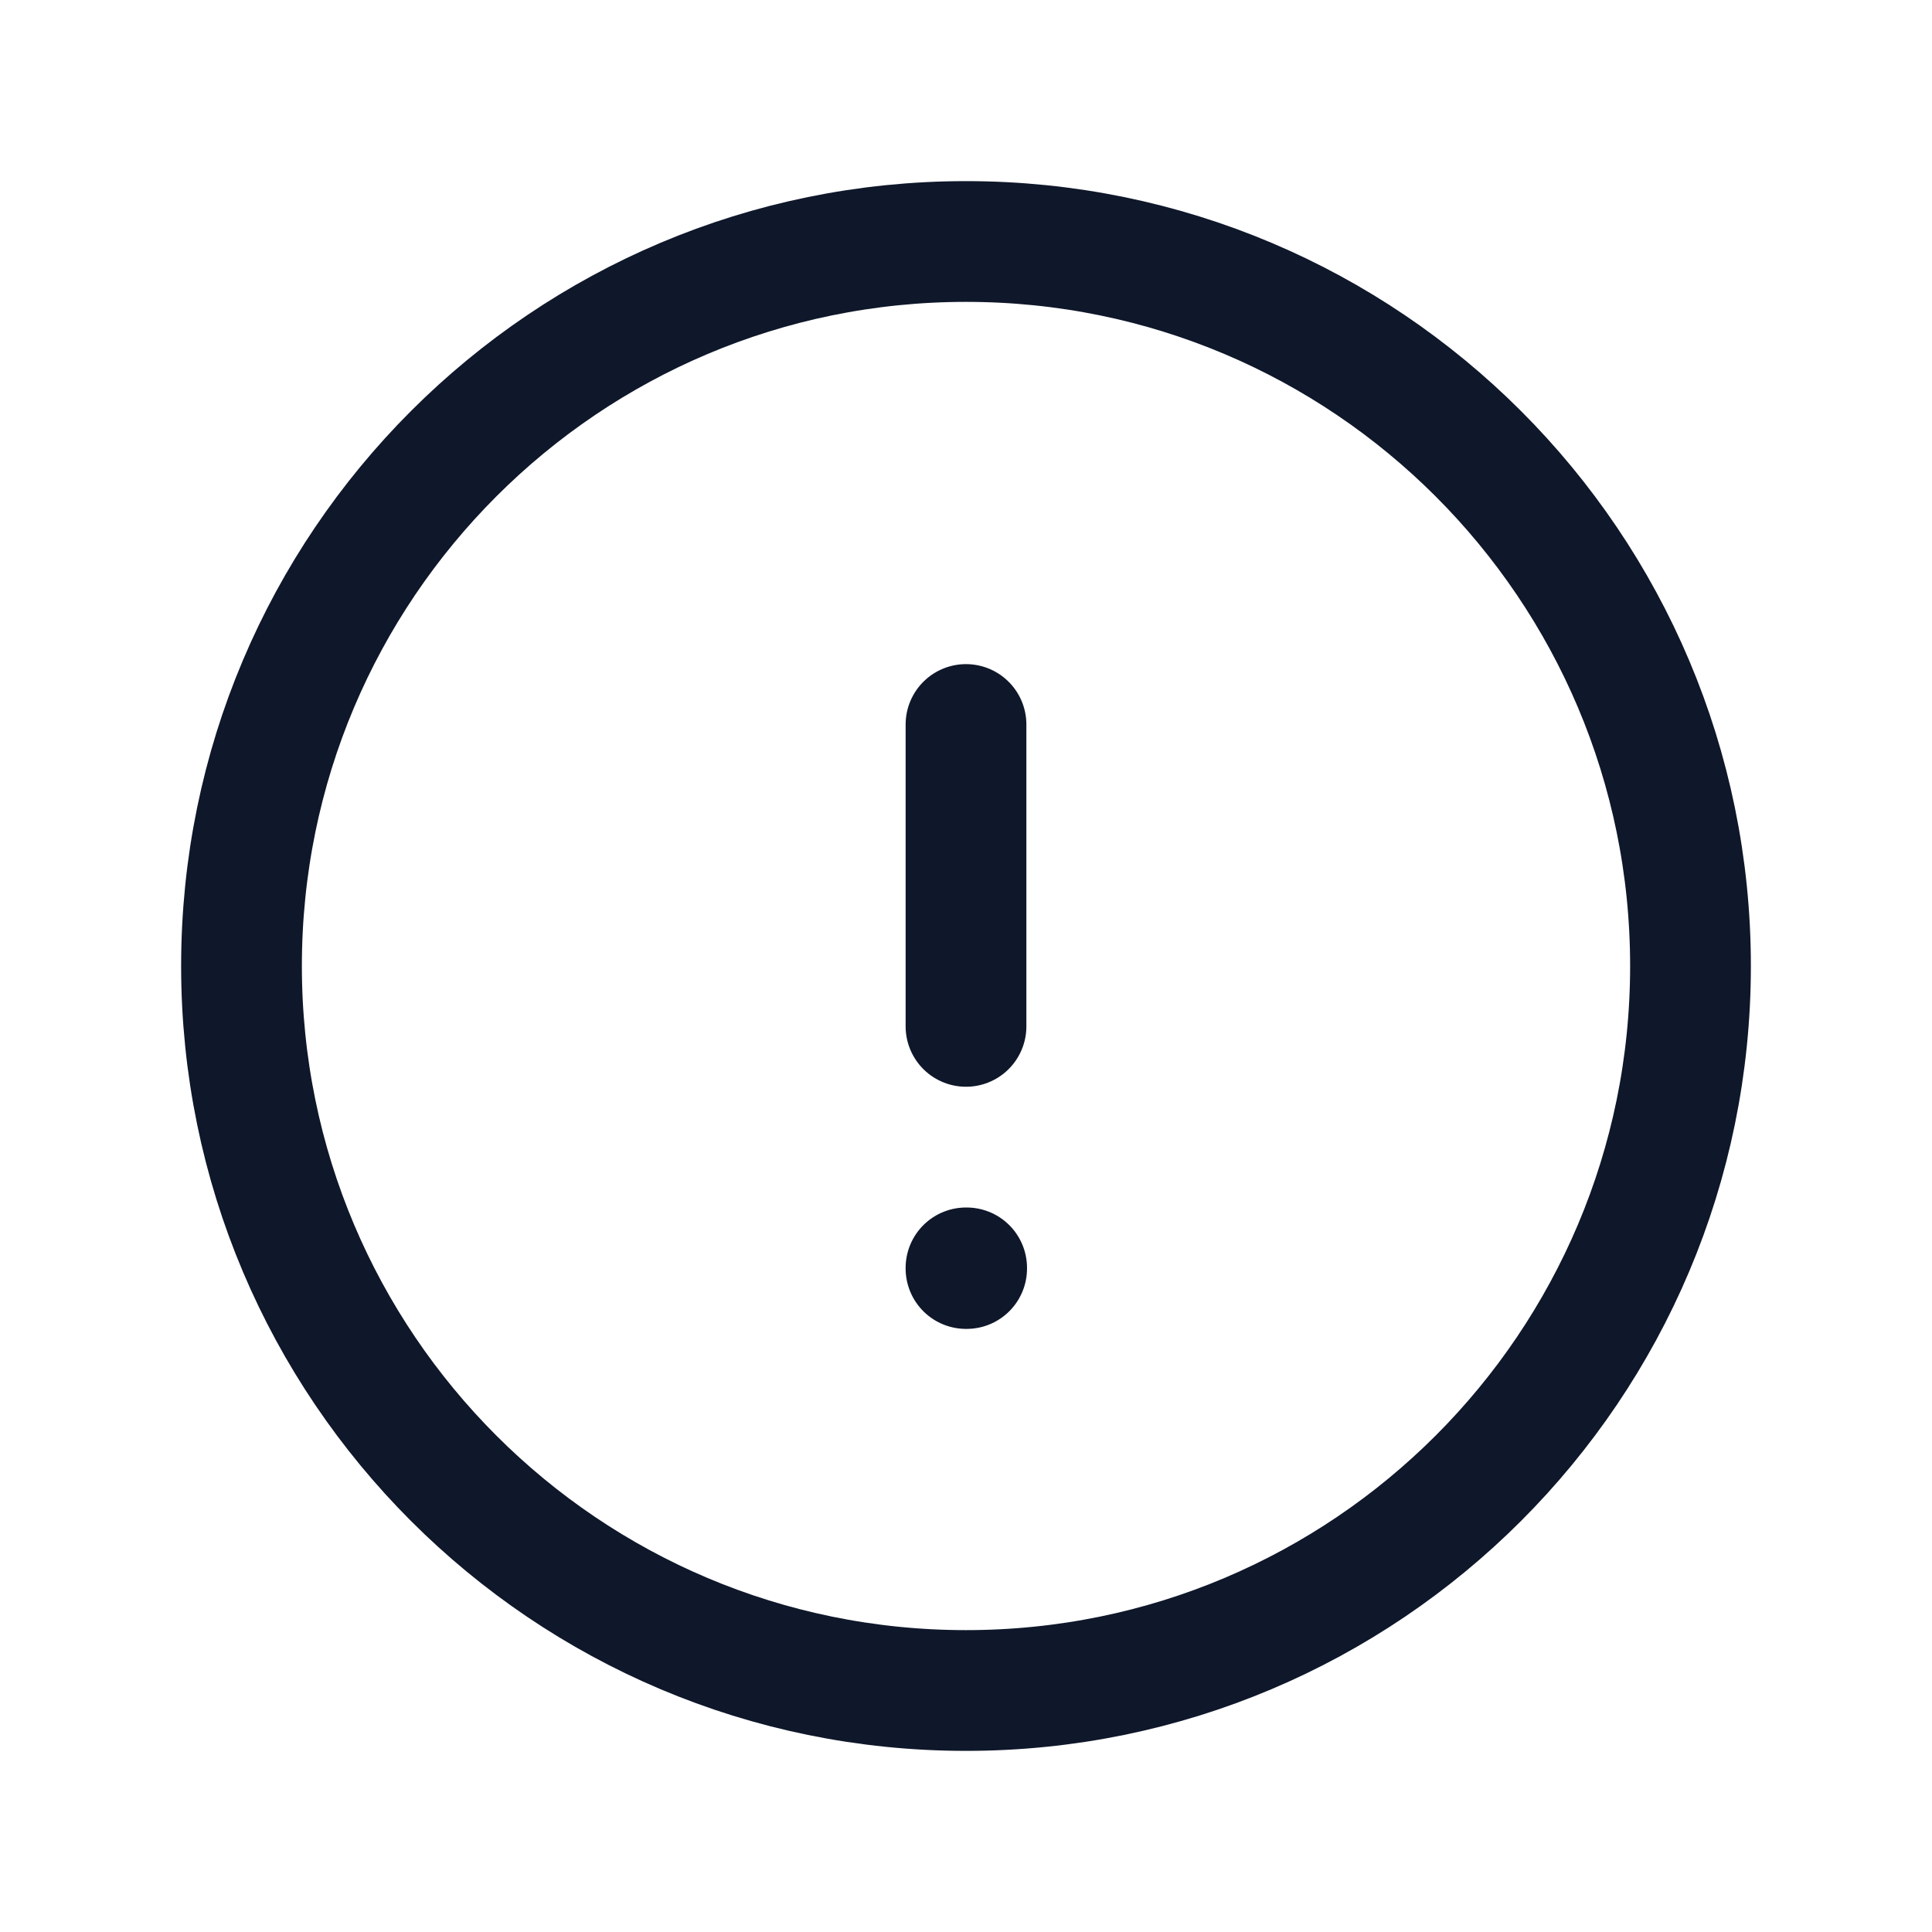
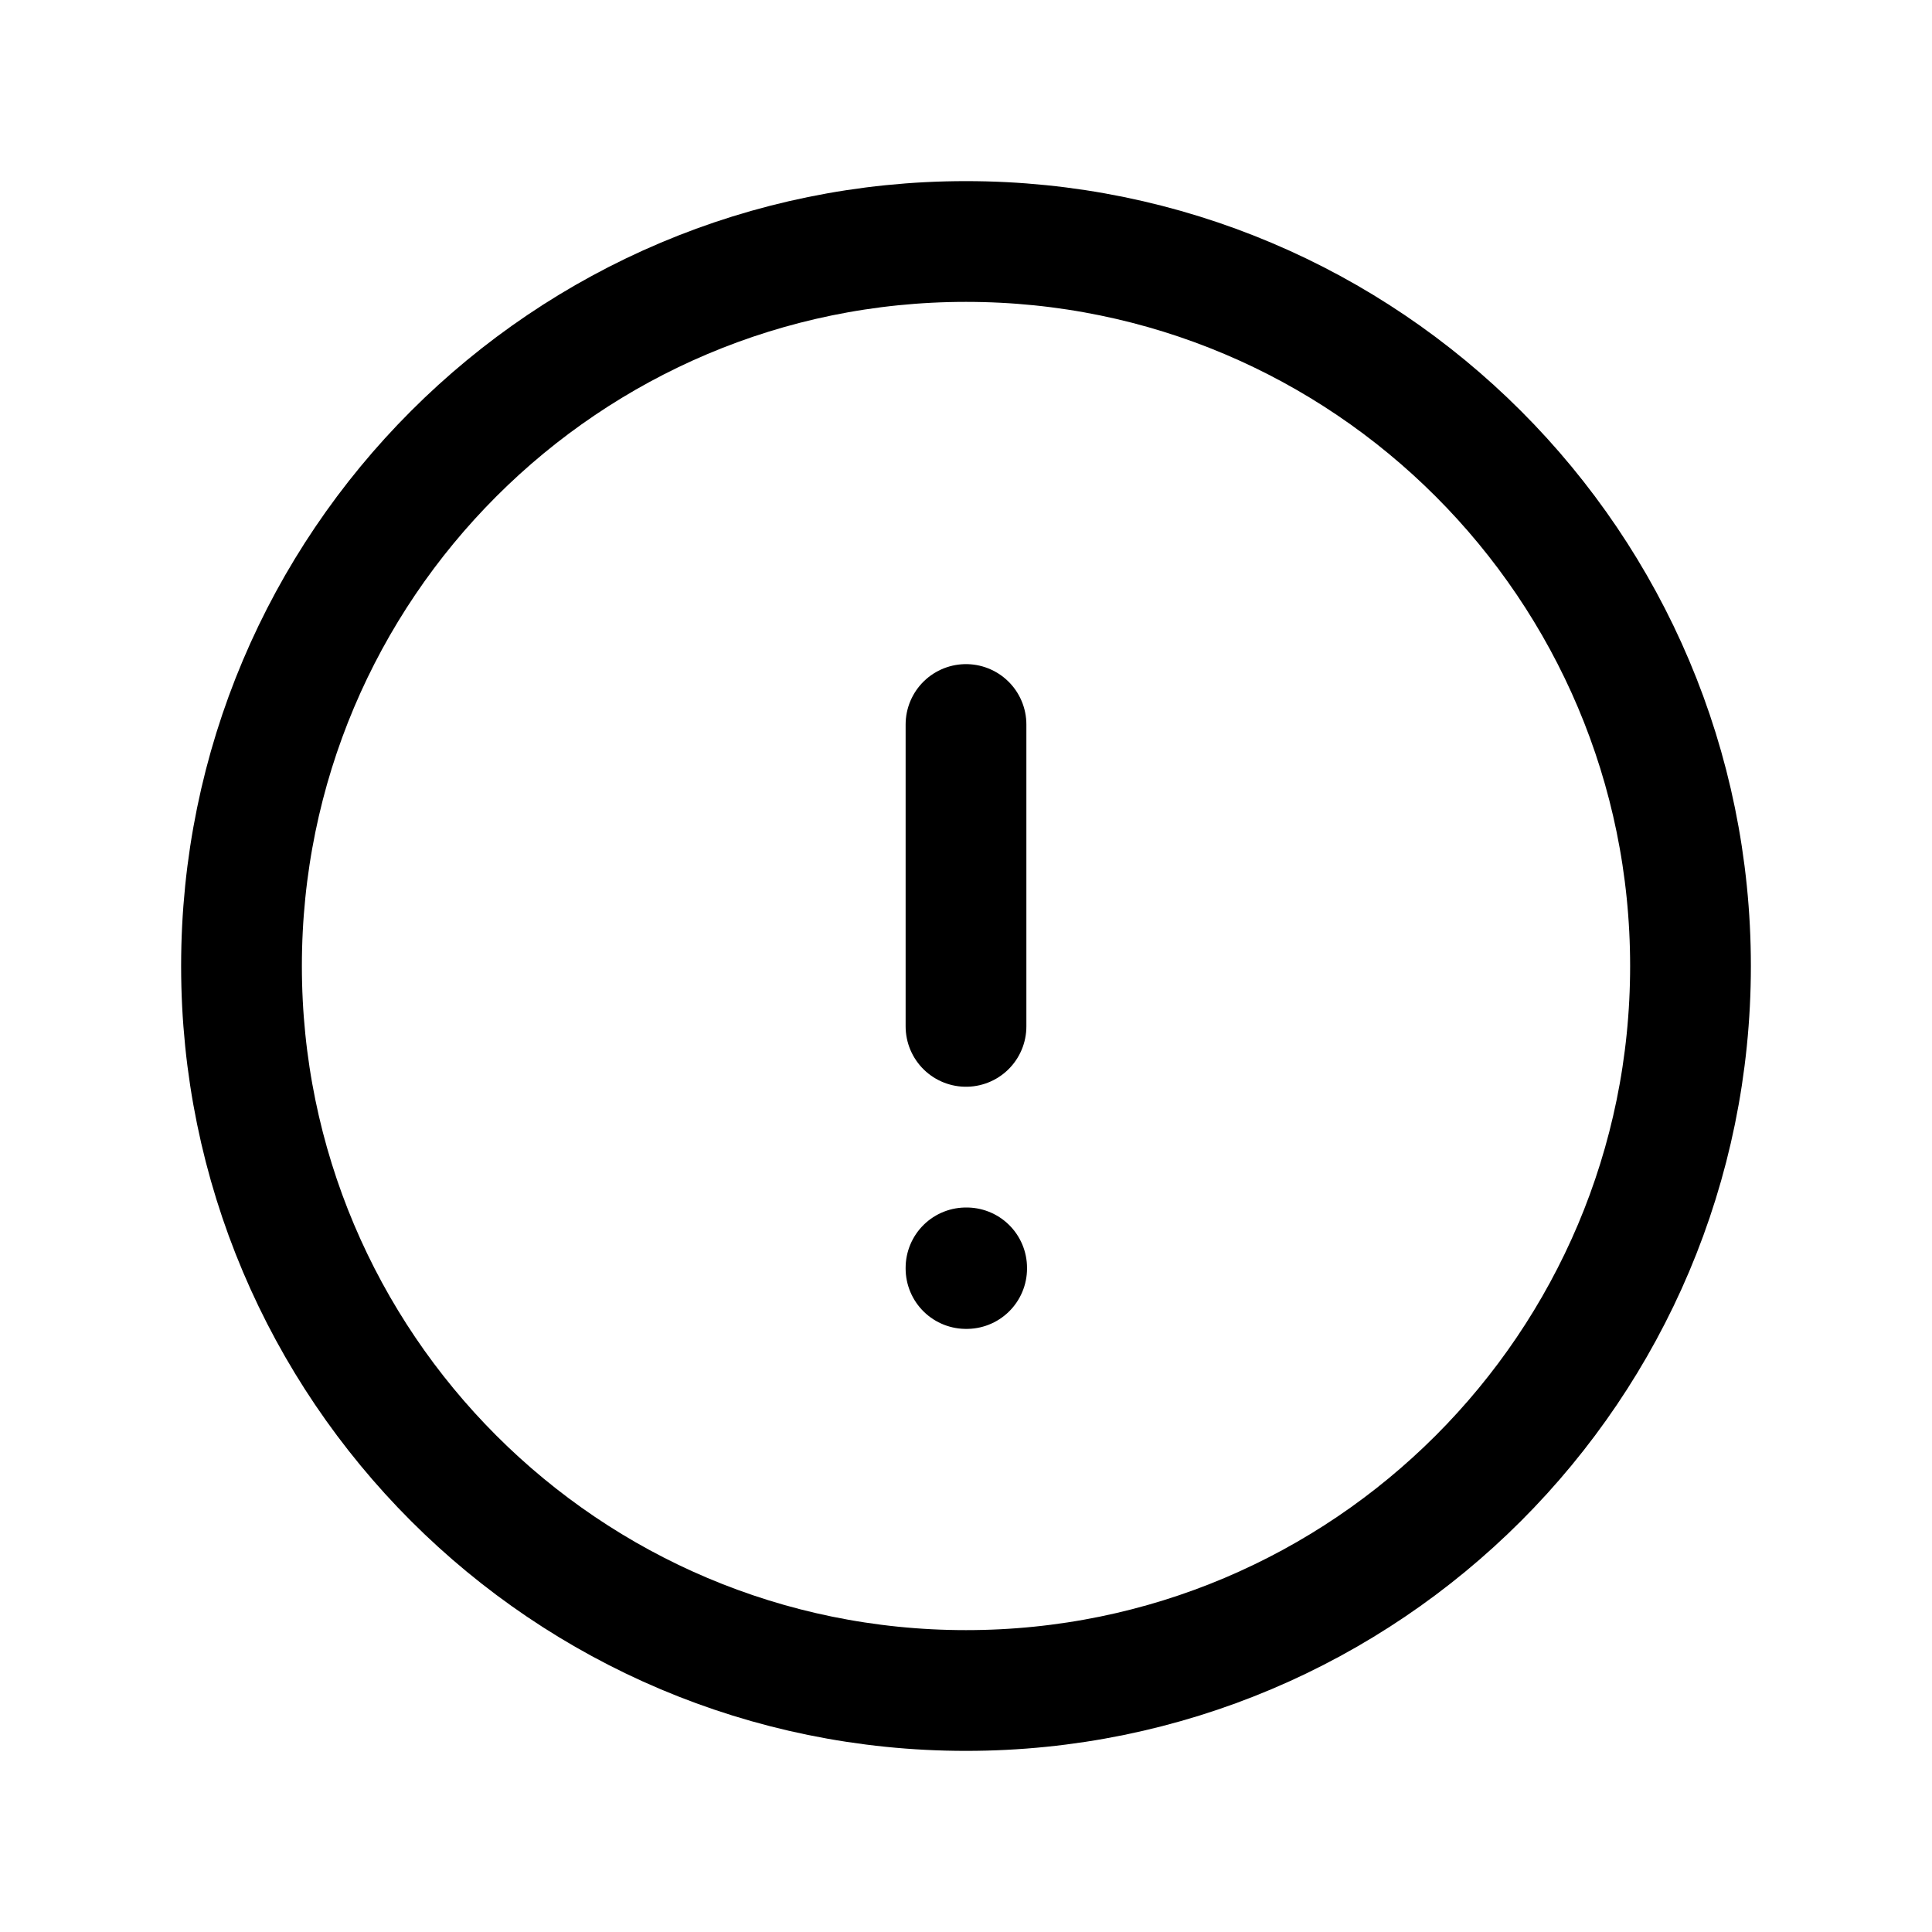
<svg xmlns="http://www.w3.org/2000/svg" width="24" height="24" viewBox="0 0 24 24" fill="none">
-   <path d="M12 9V12.75M21 12C21 16.971 16.971 21 12 21C7.029 21 3 16.971 3 12C3 7.029 7.029 3 12 3C16.971 3 21 7.029 21 12ZM12 15.75H12.008V15.758H12V15.75Z" stroke="#0F172A" stroke-width="1.5" stroke-linecap="round" stroke-linejoin="round" />
+   <path d="M12 9V12.75M21 12C21 16.971 16.971 21 12 21C7.029 21 3 16.971 3 12C3 7.029 7.029 3 12 3C16.971 3 21 7.029 21 12ZM12 15.75H12.008V15.758H12V15.75Z" stroke="currentColor" stroke-width="1.5" stroke-linecap="round" stroke-linejoin="round" />
</svg>
